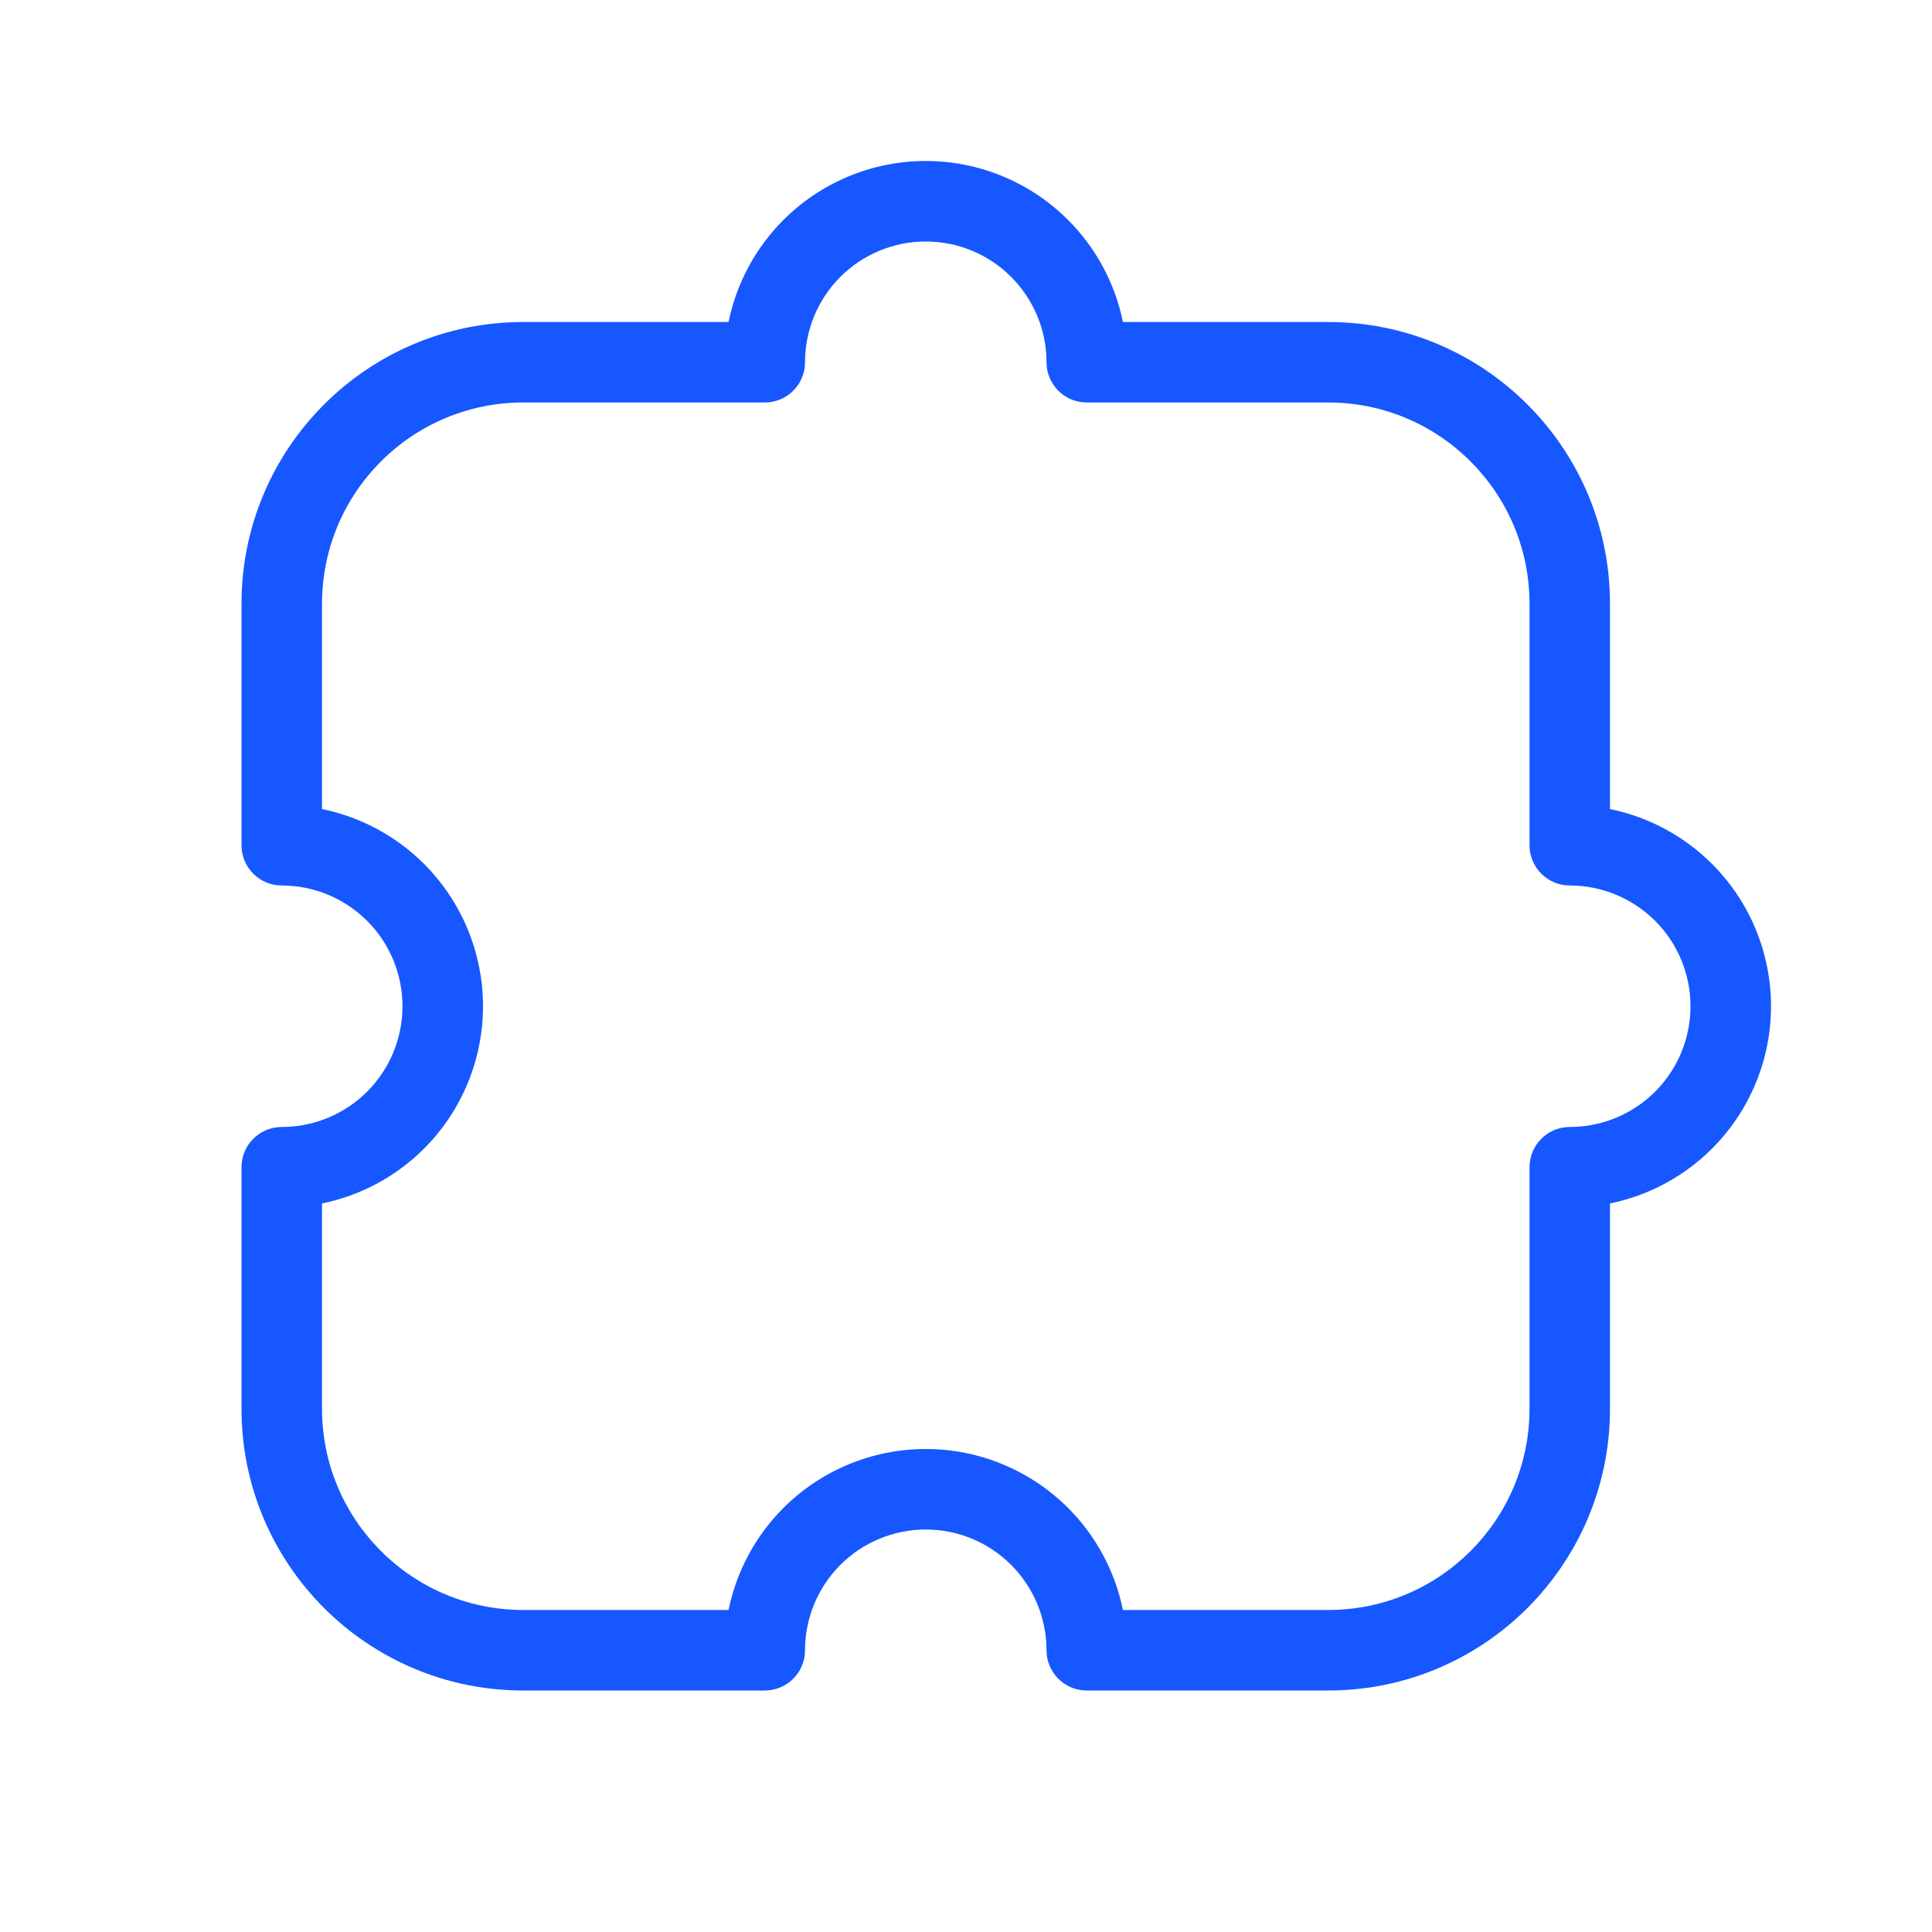
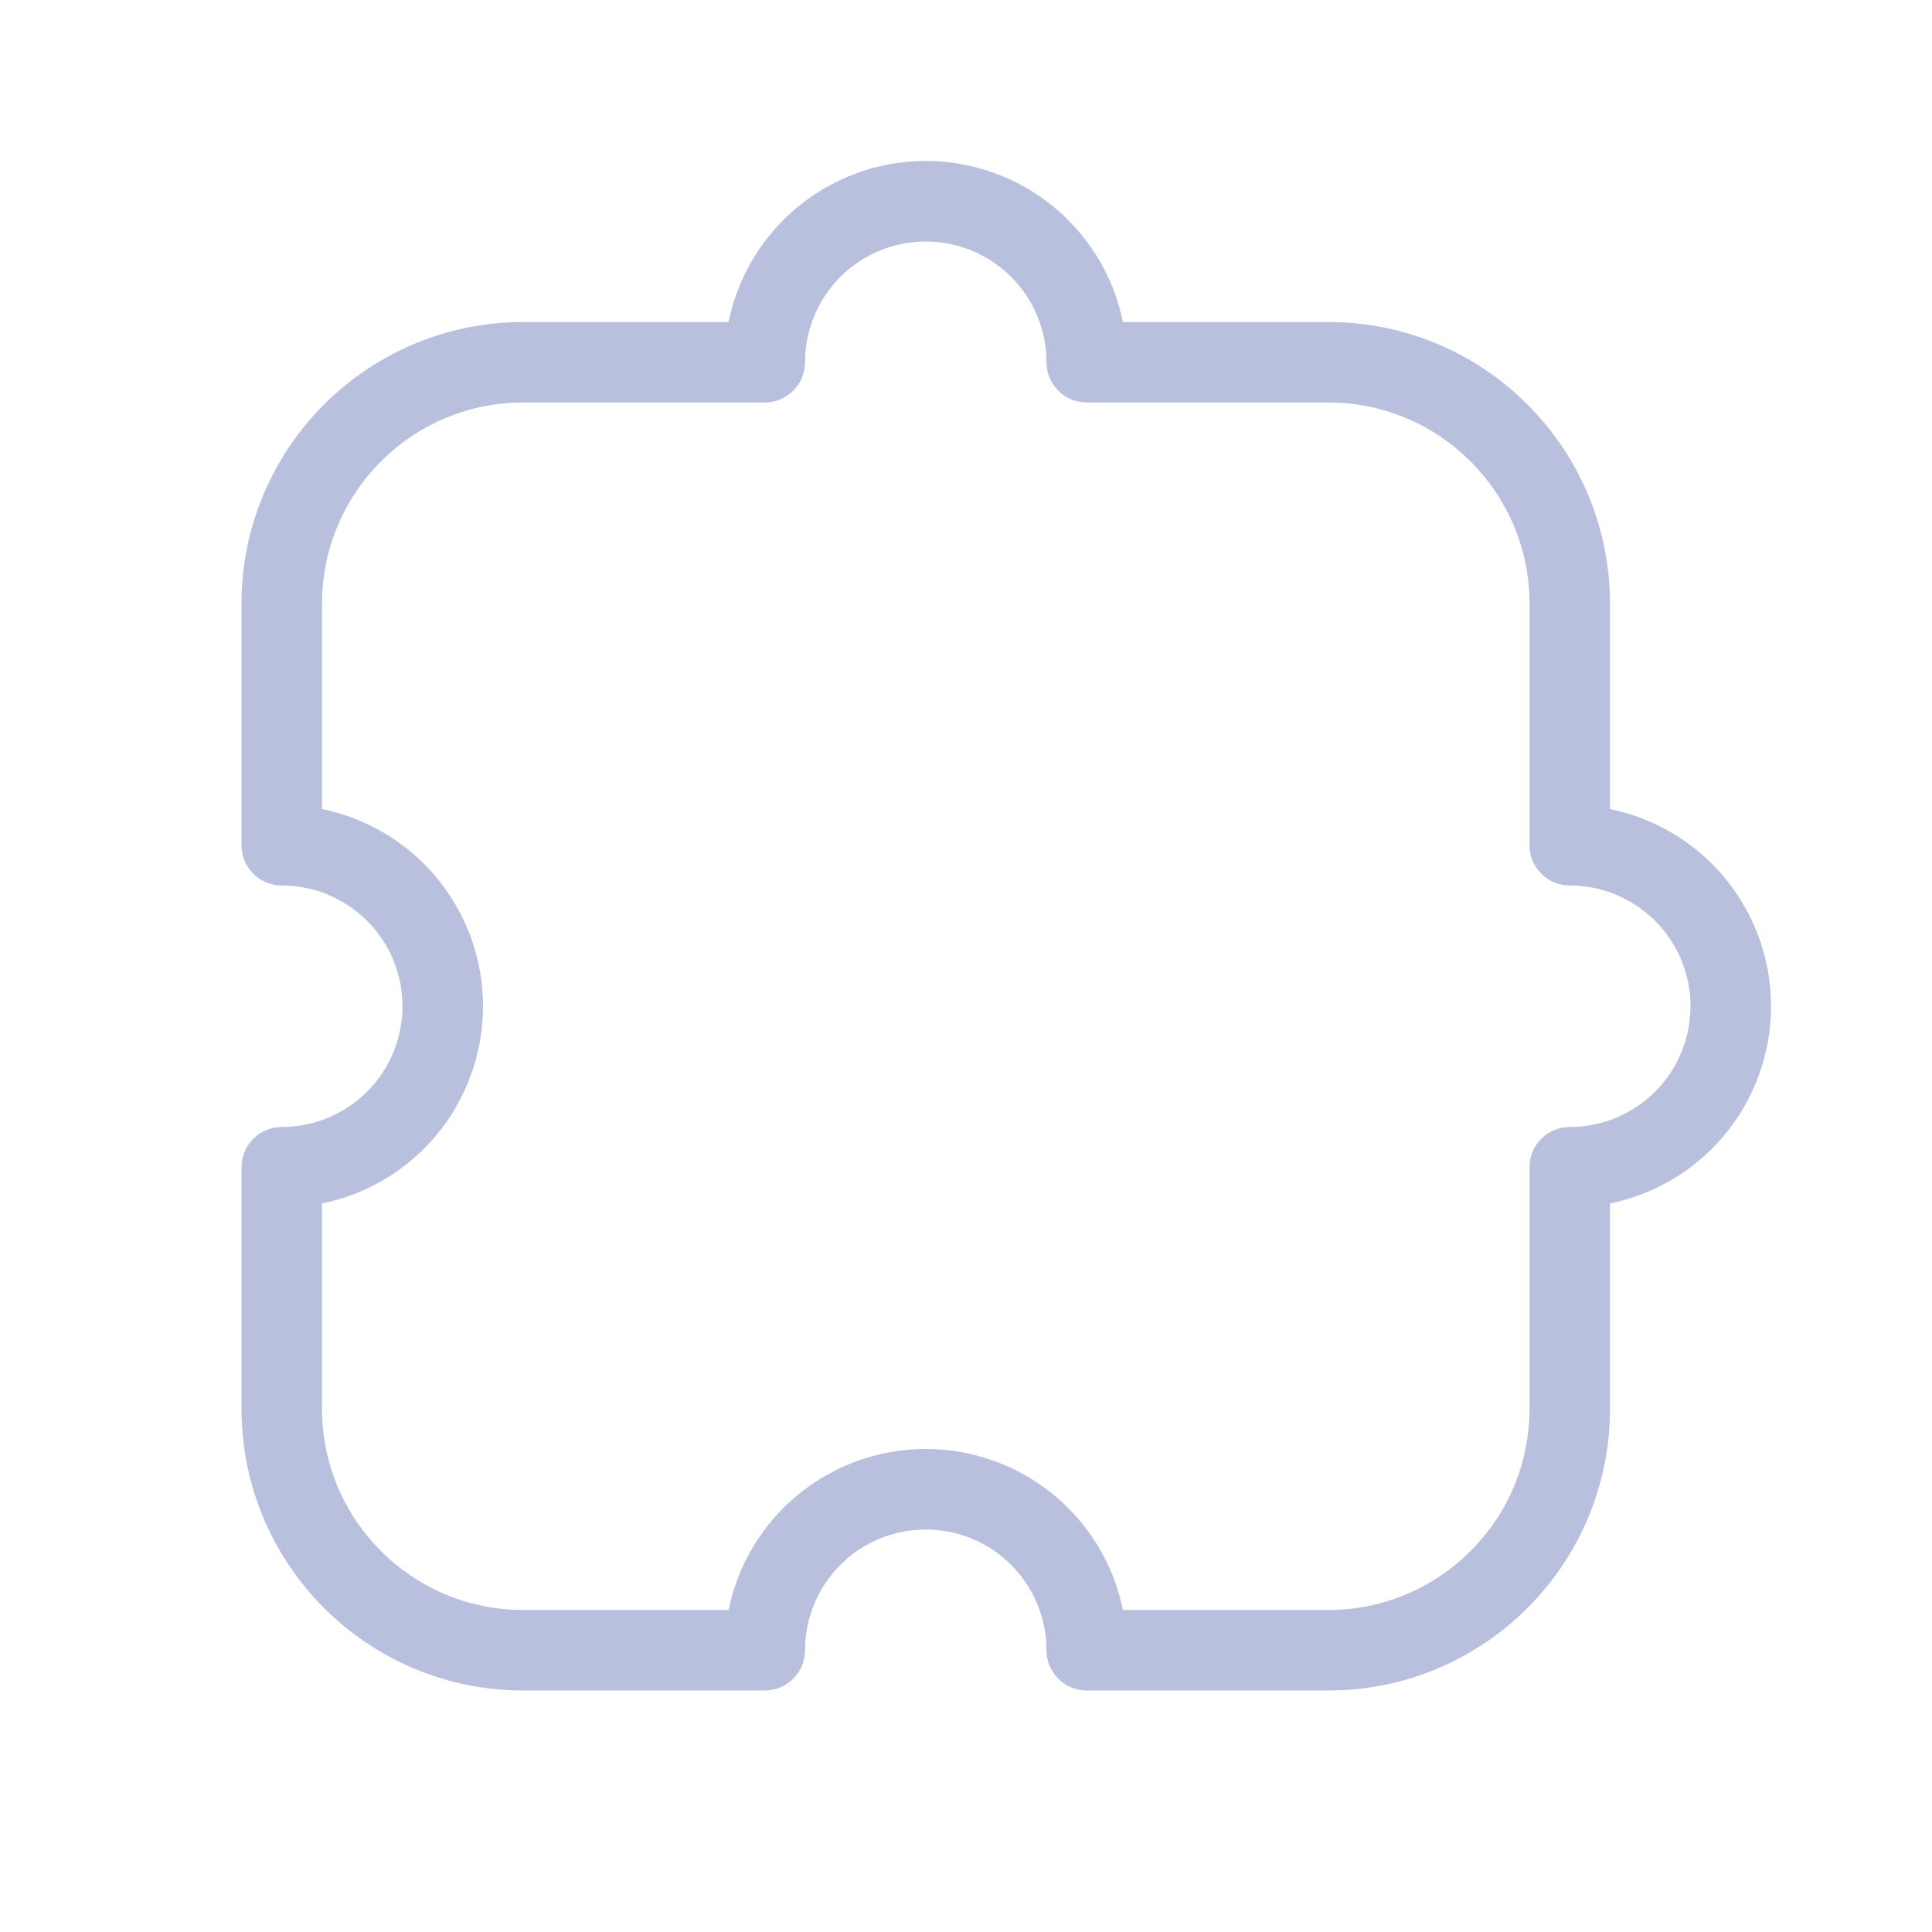
<svg xmlns="http://www.w3.org/2000/svg" width="40" height="40" viewBox="0 0 40 40" fill="none">
-   <path fill-rule="evenodd" clip-rule="evenodd" d="M16.22 4.554C17.002 3.772 18.062 3.333 19.167 3.333C20.272 3.333 21.331 3.772 22.113 4.554C22.695 5.136 23.087 5.872 23.249 6.667H27.5C30.722 6.667 33.333 9.278 33.333 12.5V16.751C34.128 16.913 34.864 17.305 35.446 17.887C36.228 18.669 36.667 19.728 36.667 20.833C36.667 21.938 36.228 22.998 35.446 23.78C34.864 24.362 34.128 24.754 33.333 24.916V29.167C33.333 32.388 30.722 35 27.5 35H22.5C22.04 35 21.667 34.627 21.667 34.167C21.667 33.504 21.403 32.868 20.934 32.399C20.466 31.93 19.83 31.667 19.167 31.667C18.504 31.667 17.868 31.93 17.399 32.399C16.93 32.868 16.667 33.504 16.667 34.167C16.667 34.627 16.294 35 15.833 35H10.833C7.612 35 5 32.388 5 29.167V24.167C5 23.706 5.373 23.333 5.833 23.333C6.496 23.333 7.132 23.07 7.601 22.601L8.19 23.19L7.601 22.601C8.07 22.132 8.333 21.496 8.333 20.833C8.333 20.17 8.07 19.534 7.601 19.066C7.132 18.597 6.496 18.333 5.833 18.333C5.373 18.333 5 17.96 5 17.5V12.5C5 9.278 7.612 6.667 10.833 6.667L15.084 6.667C15.246 5.872 15.638 5.136 16.22 4.554ZM19.167 5C18.504 5 17.868 5.263 17.399 5.732C16.93 6.201 16.667 6.837 16.667 7.5C16.667 7.96 16.294 8.333 15.833 8.333L10.833 8.333C8.532 8.333 6.667 10.199 6.667 12.5V16.751C7.461 16.913 8.198 17.305 8.78 17.887C9.561 18.669 10 19.728 10 20.833C10 21.938 9.561 22.998 8.78 23.78C8.198 24.362 7.461 24.754 6.667 24.916V29.167C6.667 31.468 8.532 33.333 10.833 33.333H15.084C15.246 32.539 15.638 31.802 16.22 31.22L16.81 31.81L16.22 31.22C17.002 30.439 18.062 30 19.167 30C20.272 30 21.331 30.439 22.113 31.22C22.695 31.802 23.087 32.539 23.249 33.333H27.5C29.801 33.333 31.667 31.468 31.667 29.167V24.167C31.667 23.706 32.04 23.333 32.5 23.333C33.163 23.333 33.799 23.07 34.268 22.601C34.737 22.132 35 21.496 35 20.833C35 20.17 34.737 19.534 34.268 19.066C33.799 18.597 33.163 18.333 32.5 18.333C32.04 18.333 31.667 17.96 31.667 17.5V12.5C31.667 10.199 29.801 8.333 27.5 8.333H22.5C22.04 8.333 21.667 7.96 21.667 7.5C21.667 6.837 21.403 6.201 20.934 5.732L21.524 5.143L20.934 5.732C20.466 5.263 19.83 5 19.167 5Z" fill="#1657FF" />
+   <path fill-rule="evenodd" clip-rule="evenodd" d="M16.22 4.554C17.002 3.772 18.062 3.333 19.167 3.333C20.272 3.333 21.331 3.772 22.113 4.554C22.695 5.136 23.087 5.872 23.249 6.667H27.5C30.722 6.667 33.333 9.278 33.333 12.5V16.751C34.128 16.913 34.864 17.305 35.446 17.887C36.228 18.669 36.667 19.728 36.667 20.833C36.667 21.938 36.228 22.998 35.446 23.78C34.864 24.362 34.128 24.754 33.333 24.916V29.167C33.333 32.388 30.722 35 27.5 35H22.5C22.04 35 21.667 34.627 21.667 34.167C21.667 33.504 21.403 32.868 20.934 32.399C20.466 31.93 19.83 31.667 19.167 31.667C18.504 31.667 17.868 31.93 17.399 32.399C16.93 32.868 16.667 33.504 16.667 34.167C16.667 34.627 16.294 35 15.833 35H10.833C7.612 35 5 32.388 5 29.167V24.167C5 23.706 5.373 23.333 5.833 23.333C6.496 23.333 7.132 23.07 7.601 22.601L8.19 23.19L7.601 22.601C8.07 22.132 8.333 21.496 8.333 20.833C8.333 20.17 8.07 19.534 7.601 19.066C7.132 18.597 6.496 18.333 5.833 18.333C5.373 18.333 5 17.96 5 17.5V12.5C5 9.278 7.612 6.667 10.833 6.667L15.084 6.667C15.246 5.872 15.638 5.136 16.22 4.554ZM19.167 5C18.504 5 17.868 5.263 17.399 5.732C16.93 6.201 16.667 6.837 16.667 7.5C16.667 7.96 16.294 8.333 15.833 8.333L10.833 8.333C8.532 8.333 6.667 10.199 6.667 12.5V16.751C7.461 16.913 8.198 17.305 8.78 17.887C9.561 18.669 10 19.728 10 20.833C10 21.938 9.561 22.998 8.78 23.78C8.198 24.362 7.461 24.754 6.667 24.916V29.167C6.667 31.468 8.532 33.333 10.833 33.333H15.084C15.246 32.539 15.638 31.802 16.22 31.22L16.81 31.81L16.22 31.22C17.002 30.439 18.062 30 19.167 30C20.272 30 21.331 30.439 22.113 31.22C22.695 31.802 23.087 32.539 23.249 33.333H27.5C29.801 33.333 31.667 31.468 31.667 29.167V24.167C31.667 23.706 32.04 23.333 32.5 23.333C33.163 23.333 33.799 23.07 34.268 22.601C34.737 22.132 35 21.496 35 20.833C35 20.17 34.737 19.534 34.268 19.066C33.799 18.597 33.163 18.333 32.5 18.333C32.04 18.333 31.667 17.96 31.667 17.5V12.5C31.667 10.199 29.801 8.333 27.5 8.333H22.5C22.04 8.333 21.667 7.96 21.667 7.5C21.667 6.837 21.403 6.201 20.934 5.732L21.524 5.143L20.934 5.732C20.466 5.263 19.83 5 19.167 5Z" fill="#B9C0DE" />
</svg>
